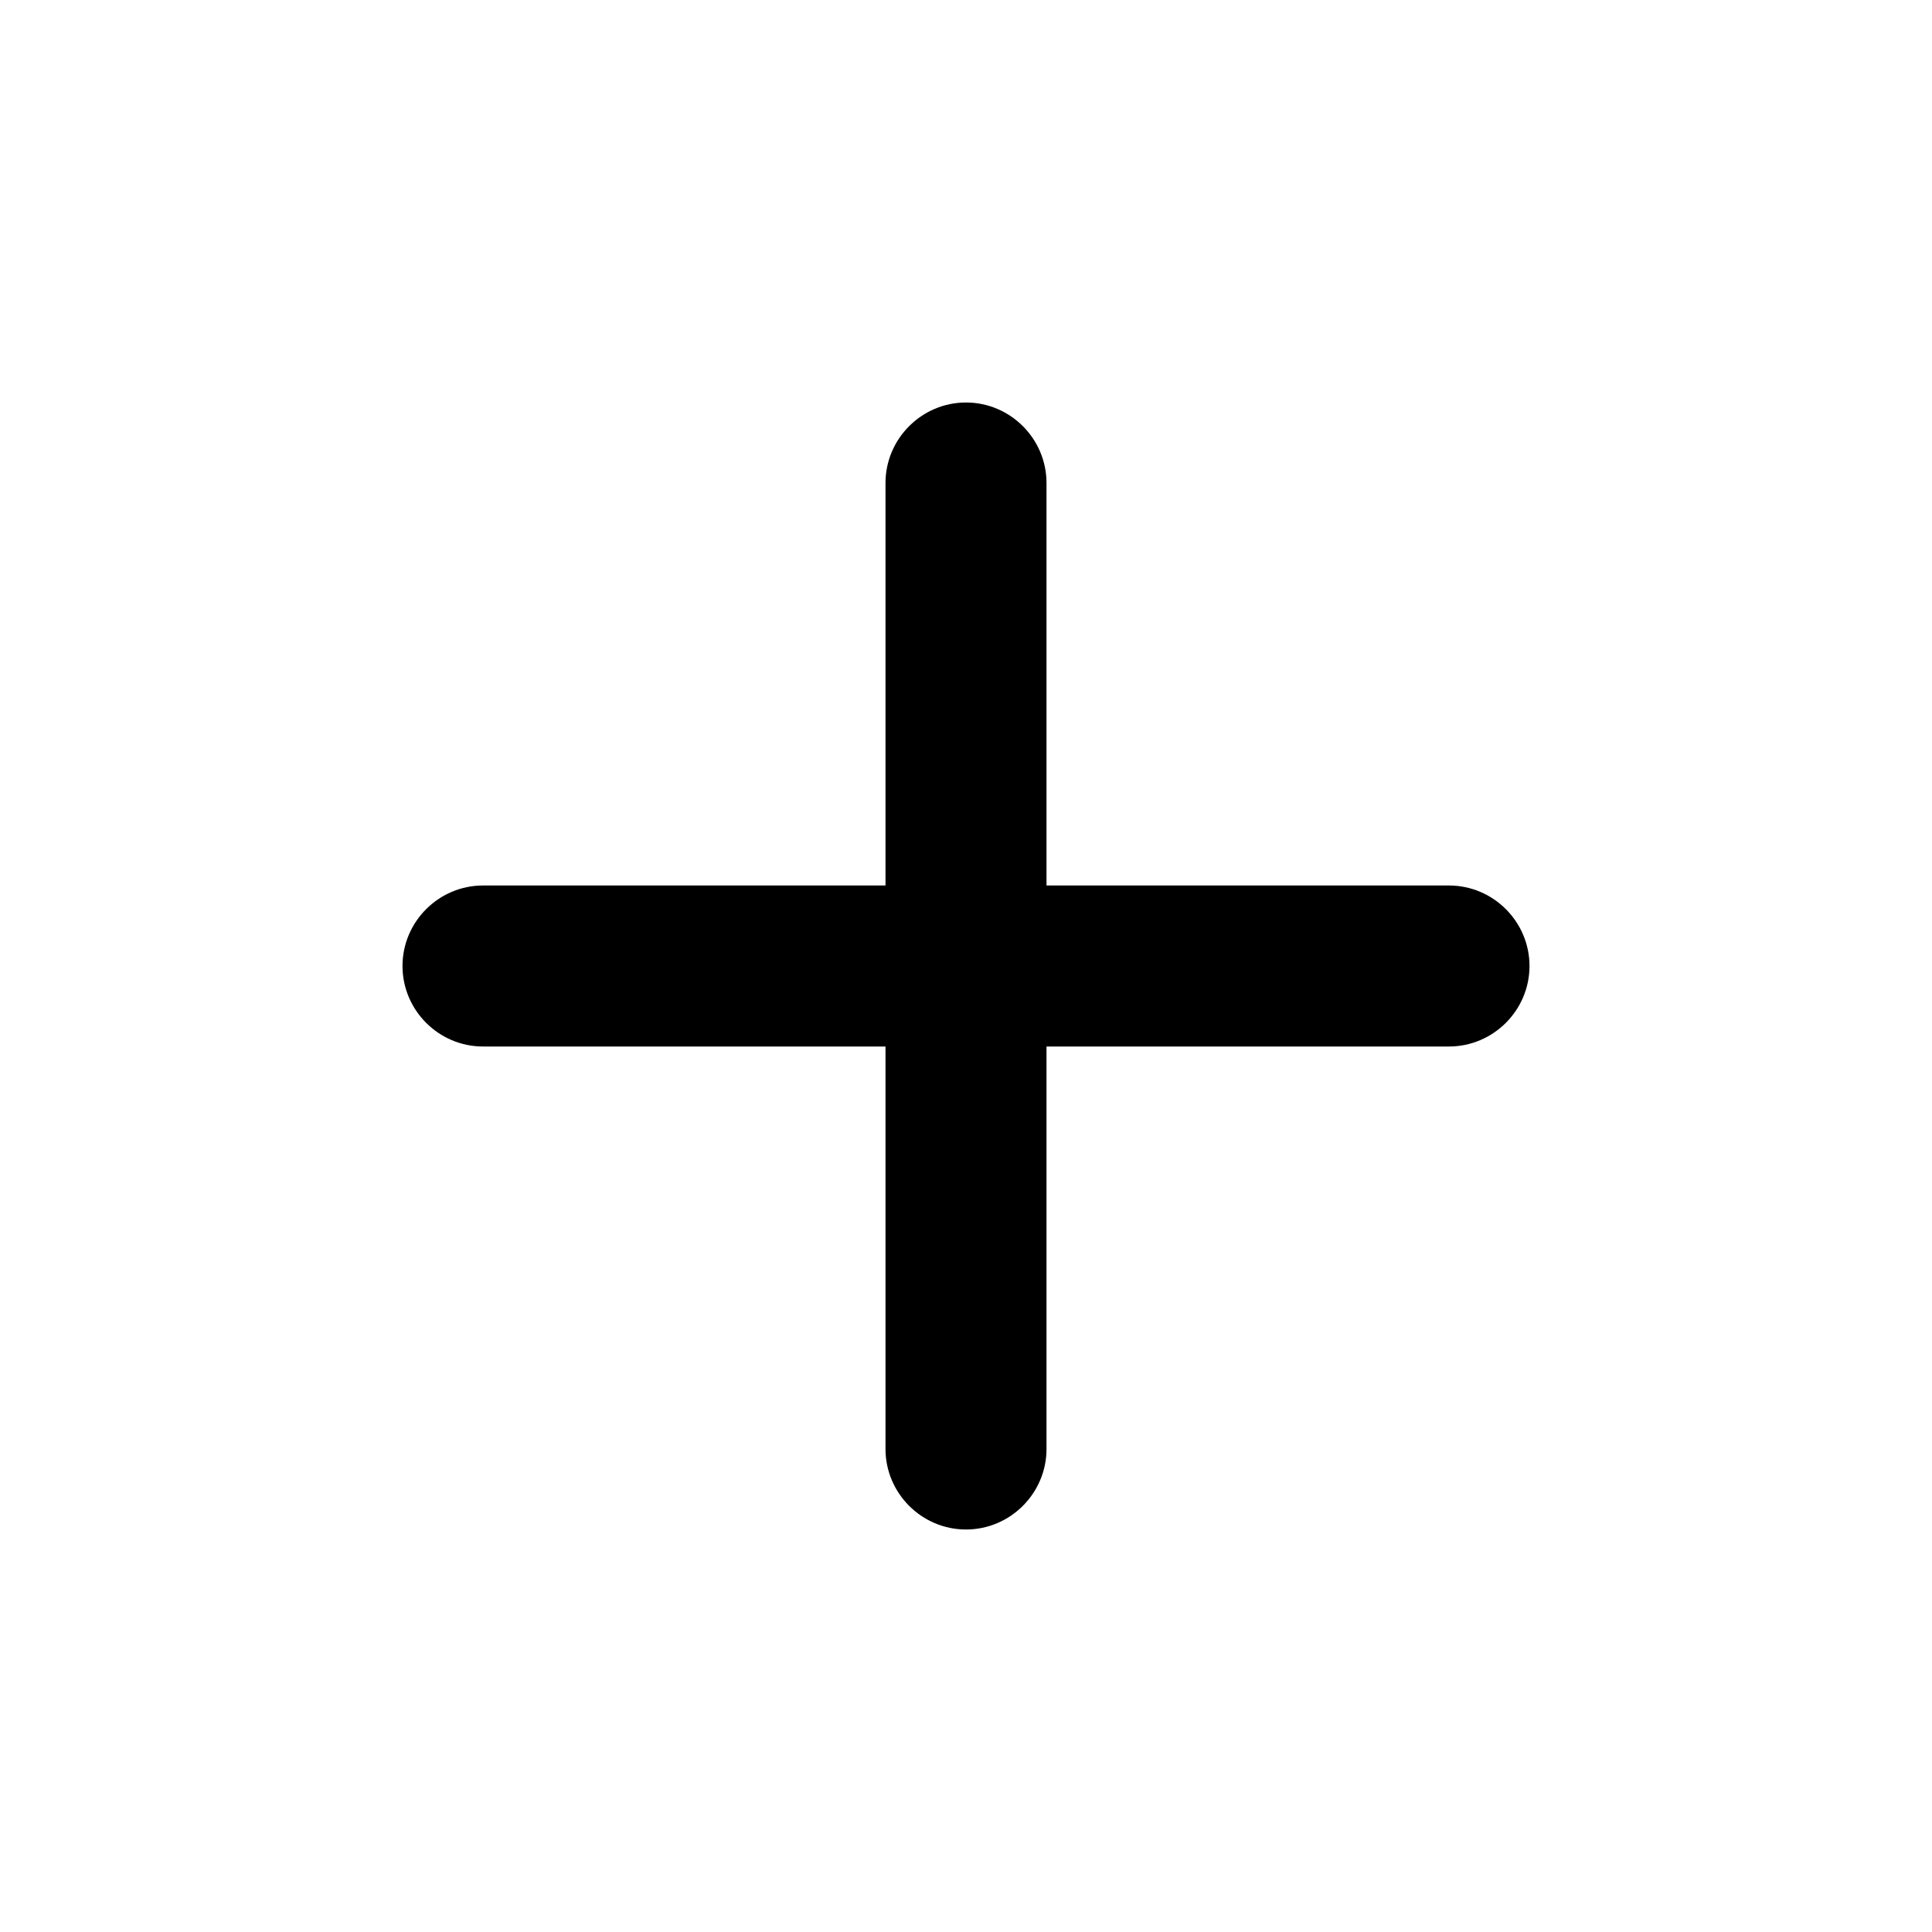
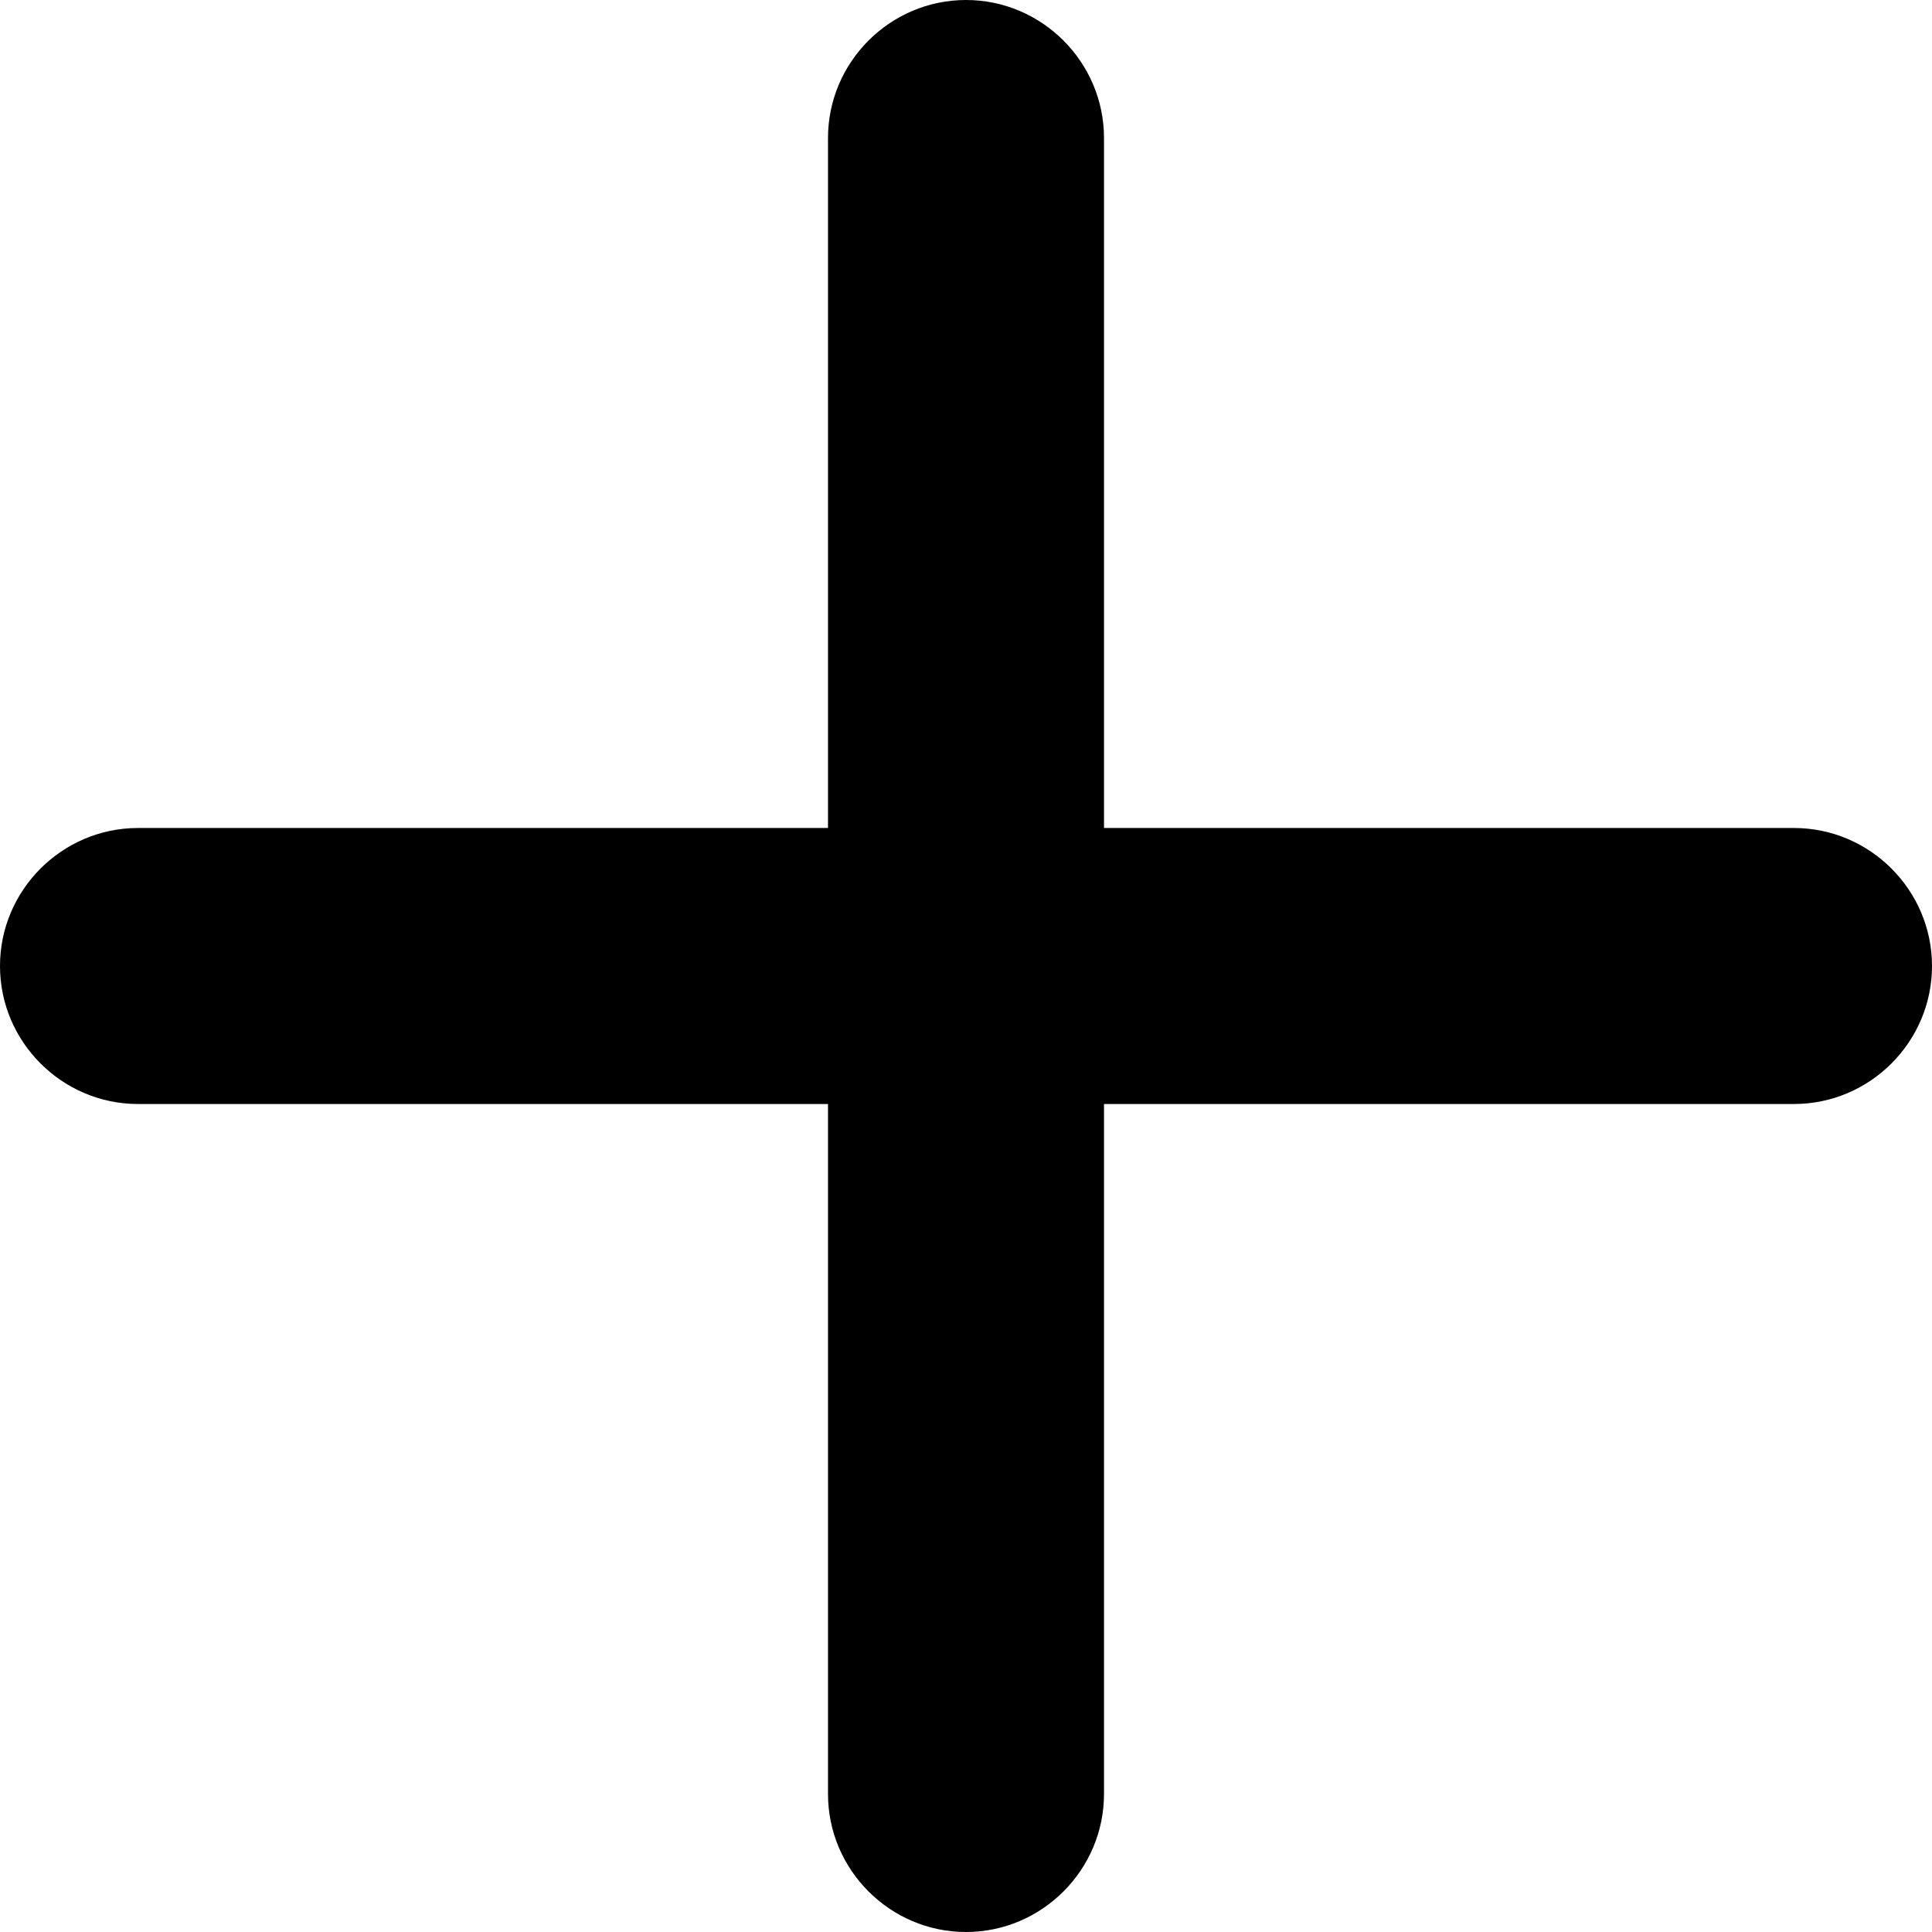
- <svg xmlns="http://www.w3.org/2000/svg" viewBox="0 0 24 24">
-   <path d="M11 11H6c-.55 0-1 .45-1 1s.45 1 1 1h5v5c0 .55.45 1 1 1s1-.45 1-1v-5h5c.55 0 1-.45 1-1s-.45-1-1-1h-5V6c0-.55-.45-1-1-1s-1 .45-1 1v5z" />
+ <svg xmlns="http://www.w3.org/2000/svg" viewBox="0 0 14 14">
+   <path d="M6 6H1c-.55 0-1 .45-1 1s.45 1 1 1h5v5c0 .55.45 1 1 1s1-.45 1-1V8h5c.55 0 1-.45 1-1s-.45-1-1-1H8V1c0-.55-.45-1-1-1S6 .45 6 1v5z" />
</svg>
